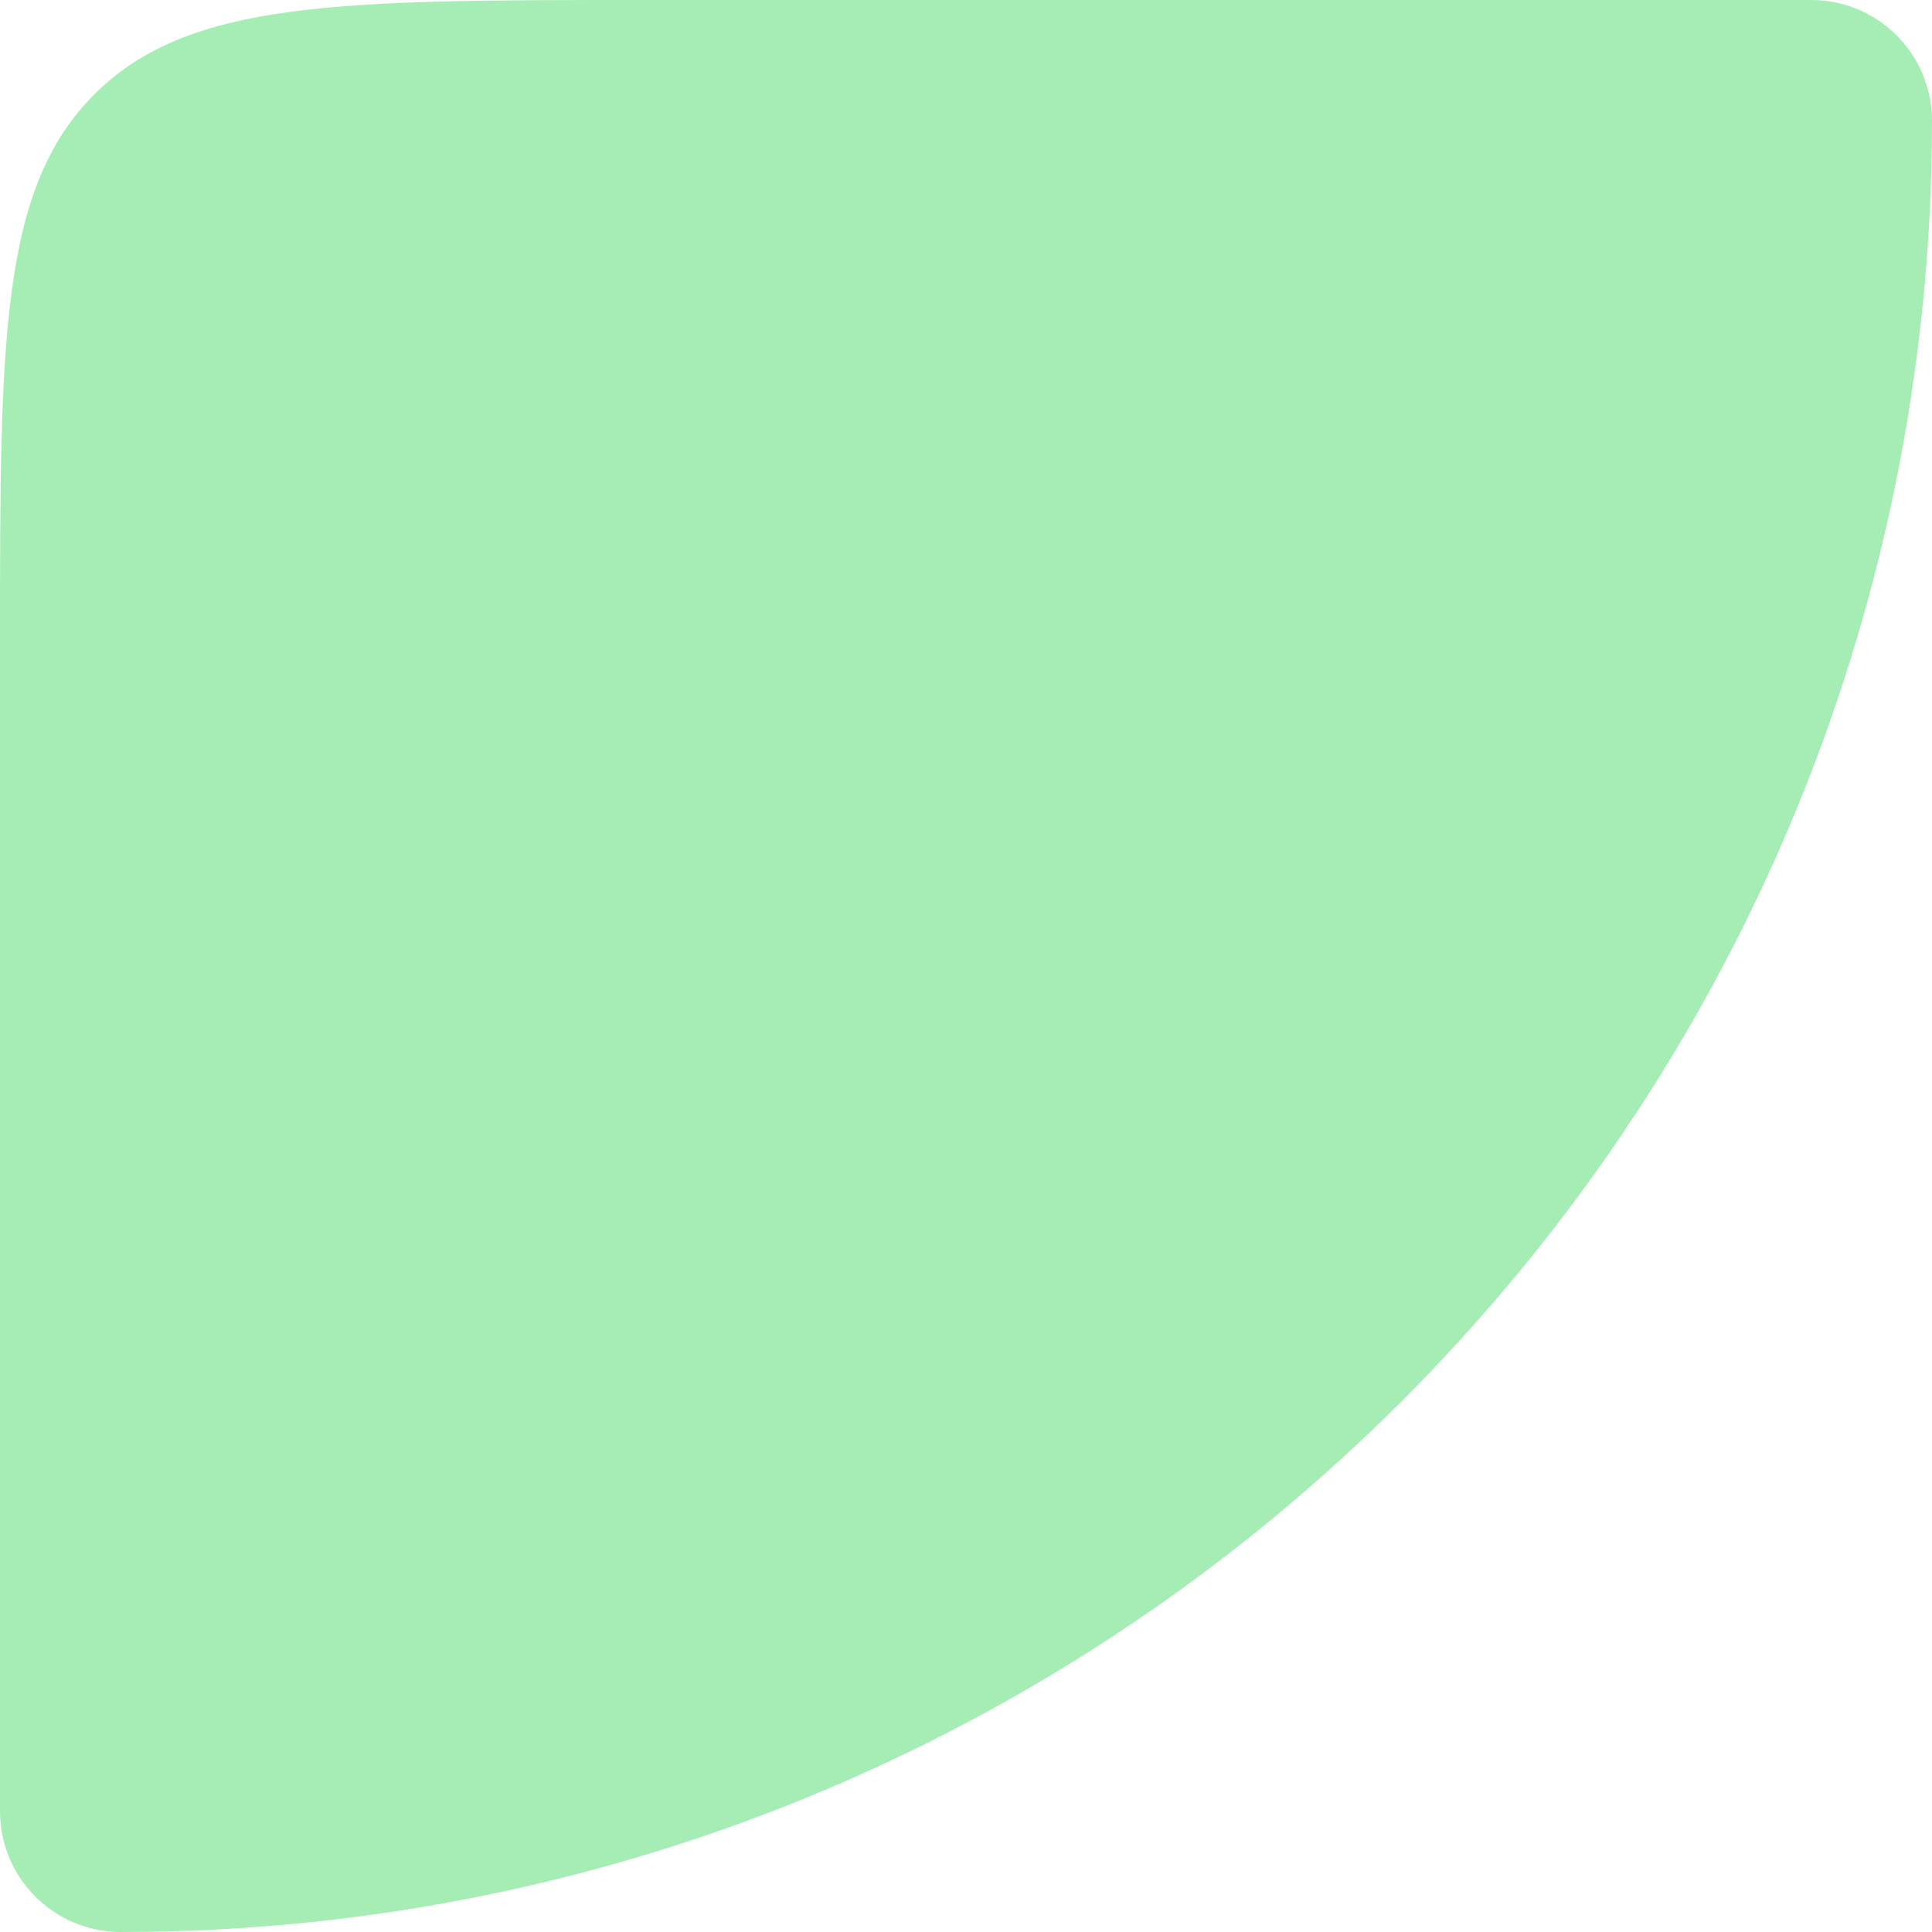
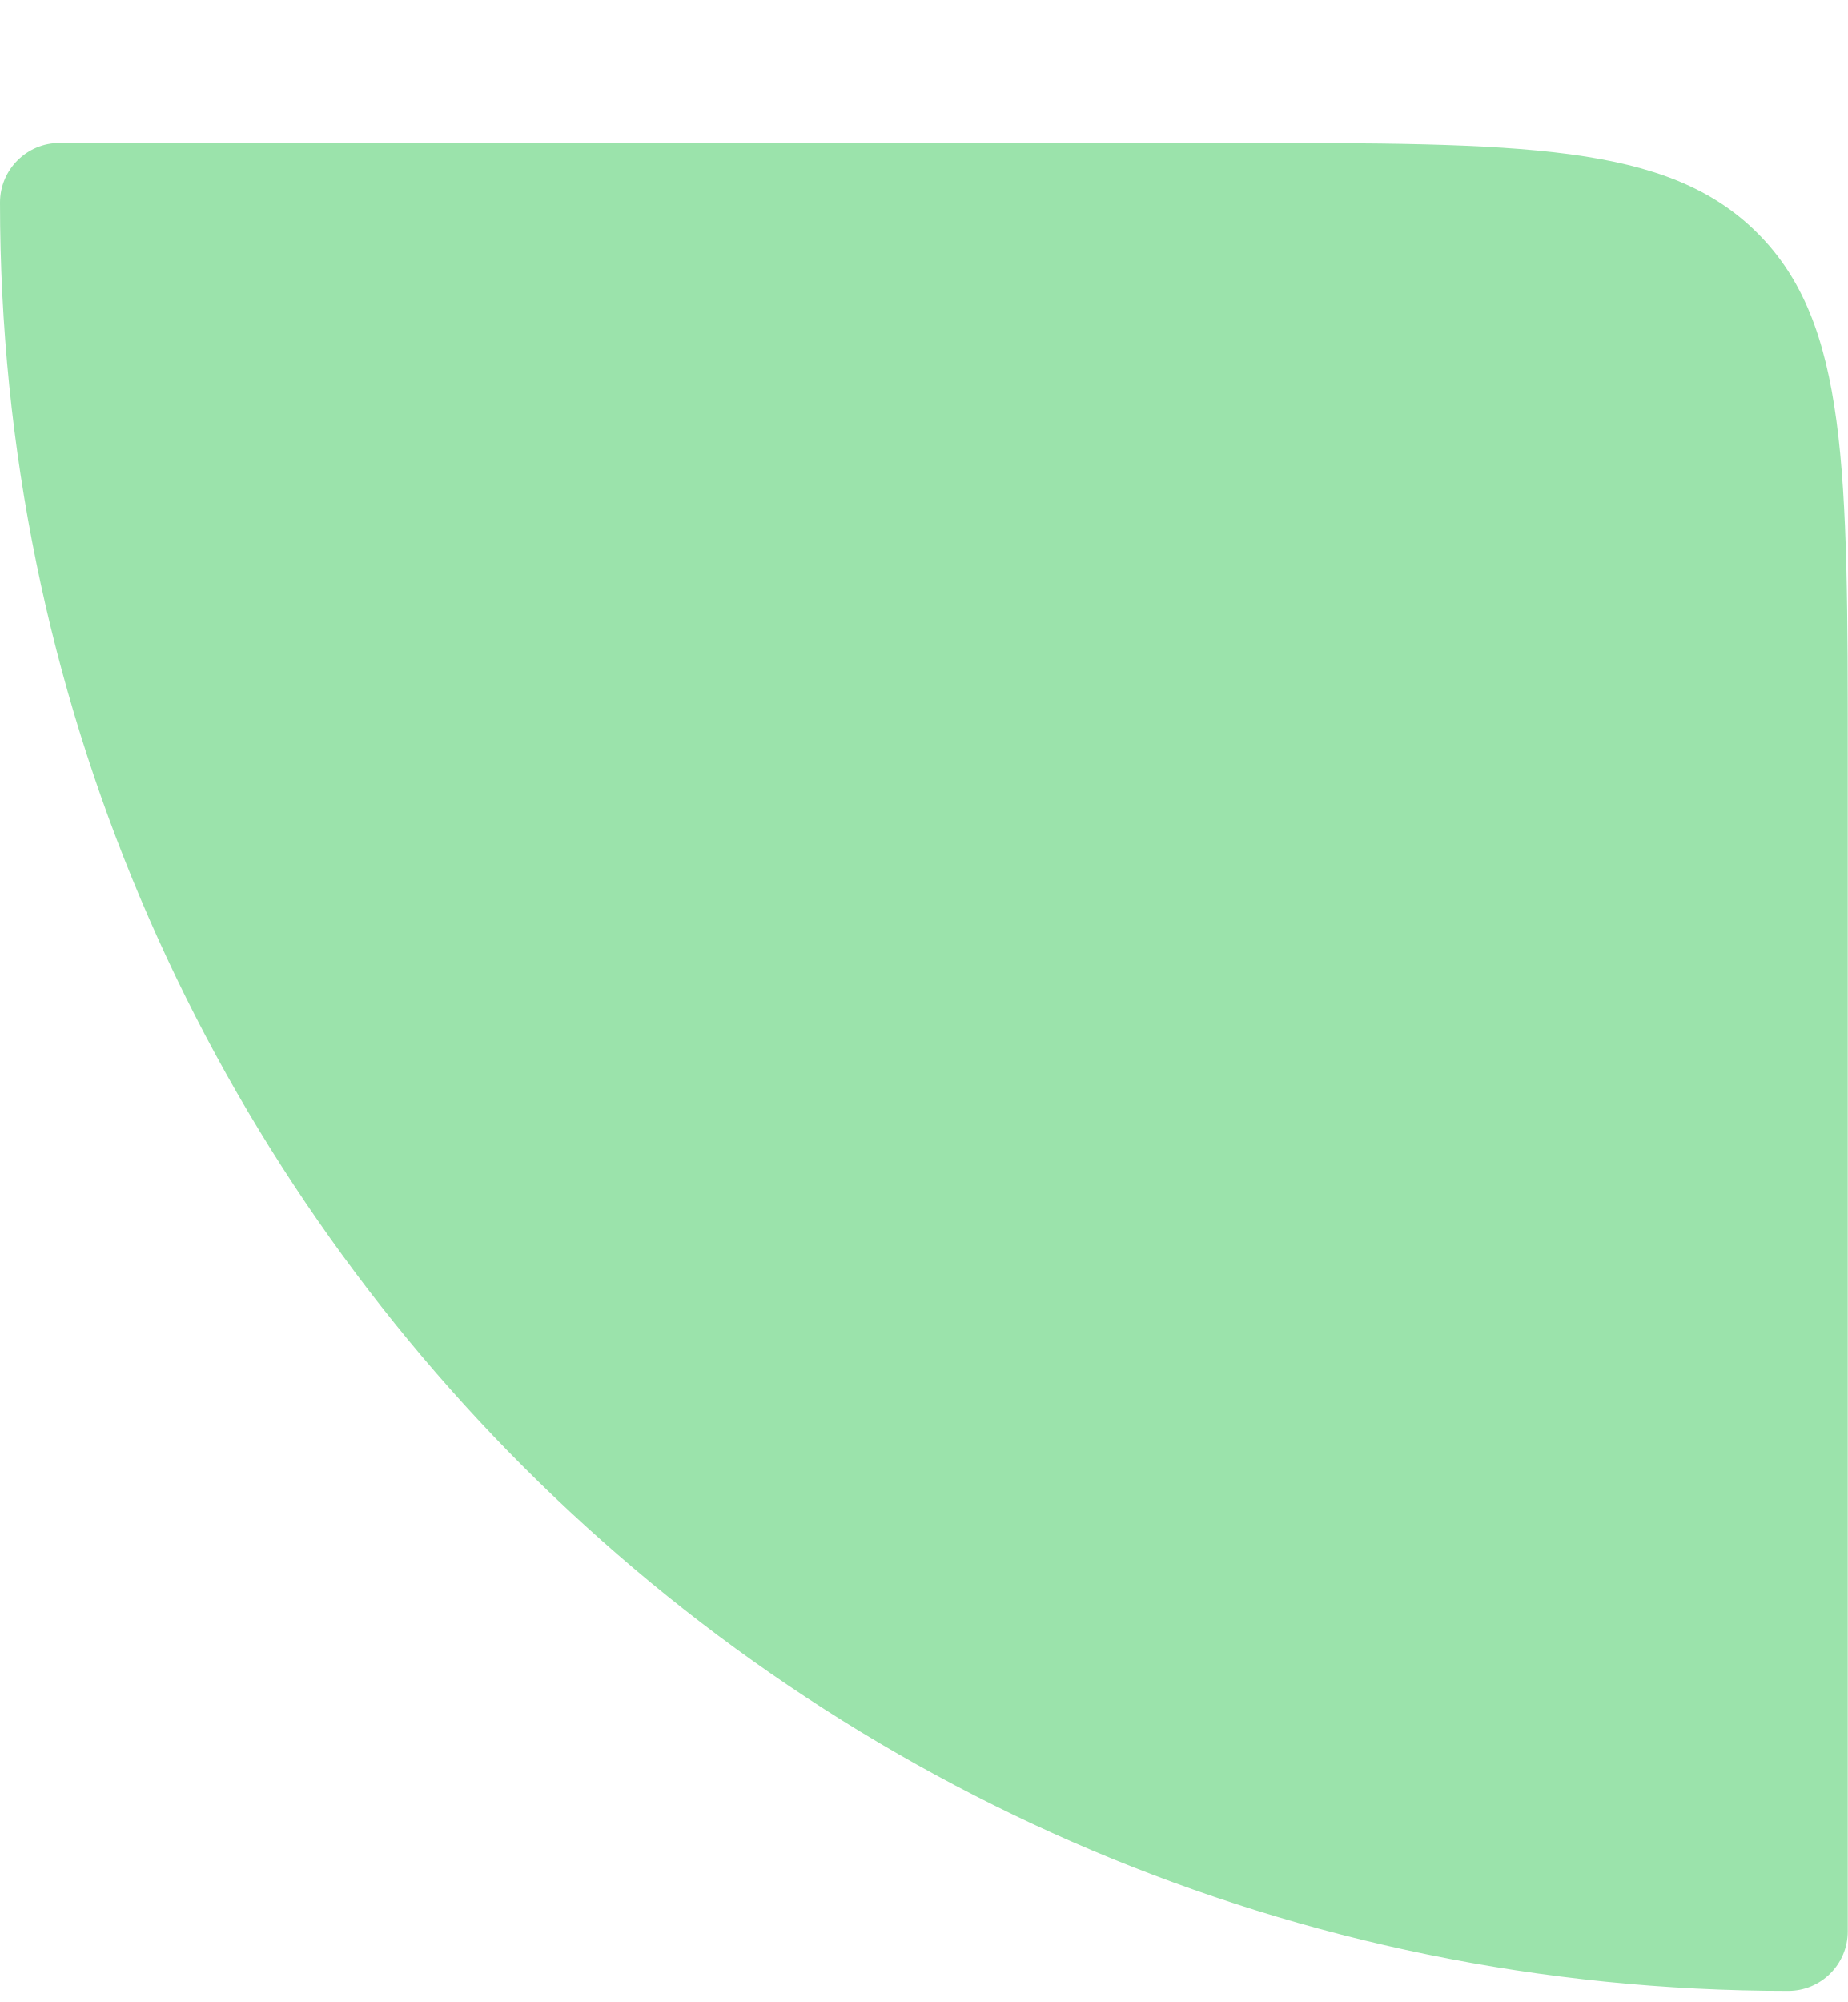
- <svg xmlns="http://www.w3.org/2000/svg" width="12" height="12" viewBox="0 0 12 12" fill="none">
-   <path d="M12 0.75C12 6.963 6.963 12 0.75 12C0.336 12 -2.93554e-08 11.664 -6.55671e-08 11.25L-6.99382e-07 4C-8.64228e-07 2.114 -9.46651e-07 1.172 0.586 0.586C1.172 8.27442e-07 2.114 7.45019e-07 4 5.80173e-07L11.25 -5.36422e-08C11.664 -8.98539e-08 12 0.336 12 0.75Z" fill="#1FD347" fill-opacity="0.4" />
+ <svg xmlns="http://www.w3.org/2000/svg" width="12" height="13" viewBox="0 0 12 13" fill="none">
+   <path d="M11.613 12.928C5.199 12.928 6.20007e-08 7.729 1.38482e-07 1.315C1.41032e-07 1.102 0.173 0.928 0.387 0.928L8 0.928C9.886 0.928 10.828 0.928 11.414 1.514C12 2.1 12 3.043 12 4.928L12 12.541C12 12.755 11.827 12.928 11.613 12.928Z" fill="#9BE3AB" fill-opacity="1" />
</svg>
